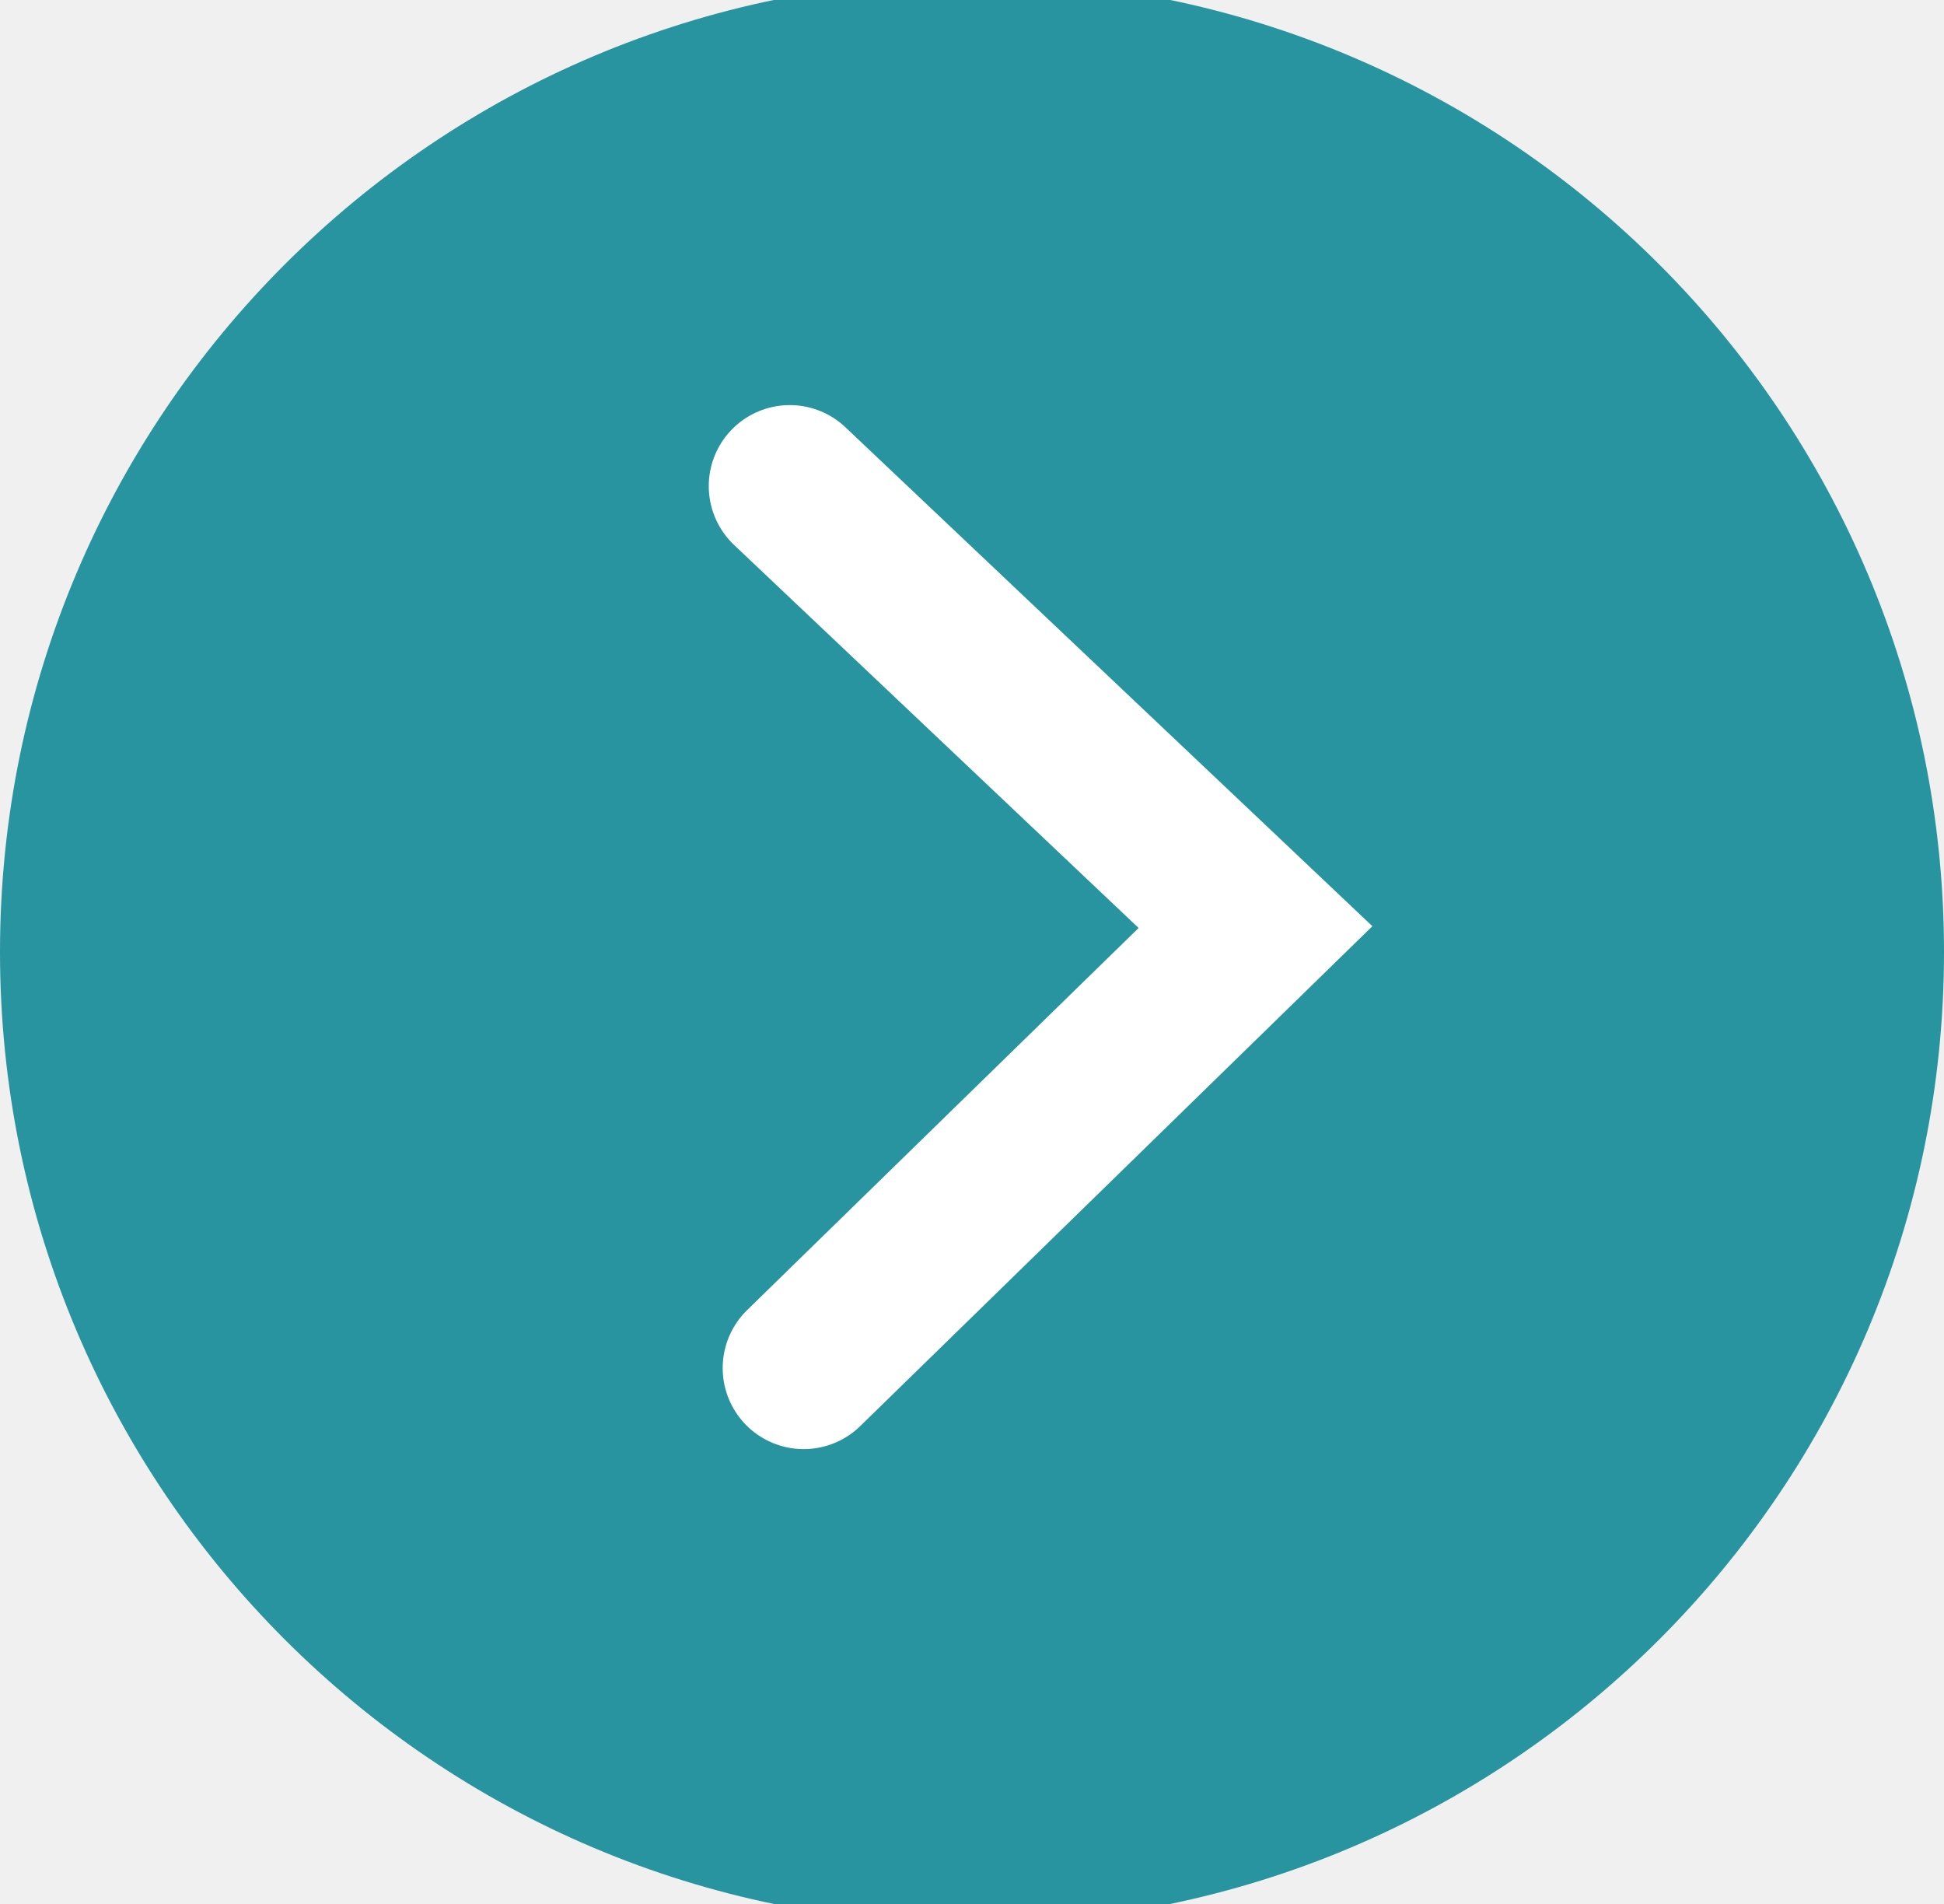
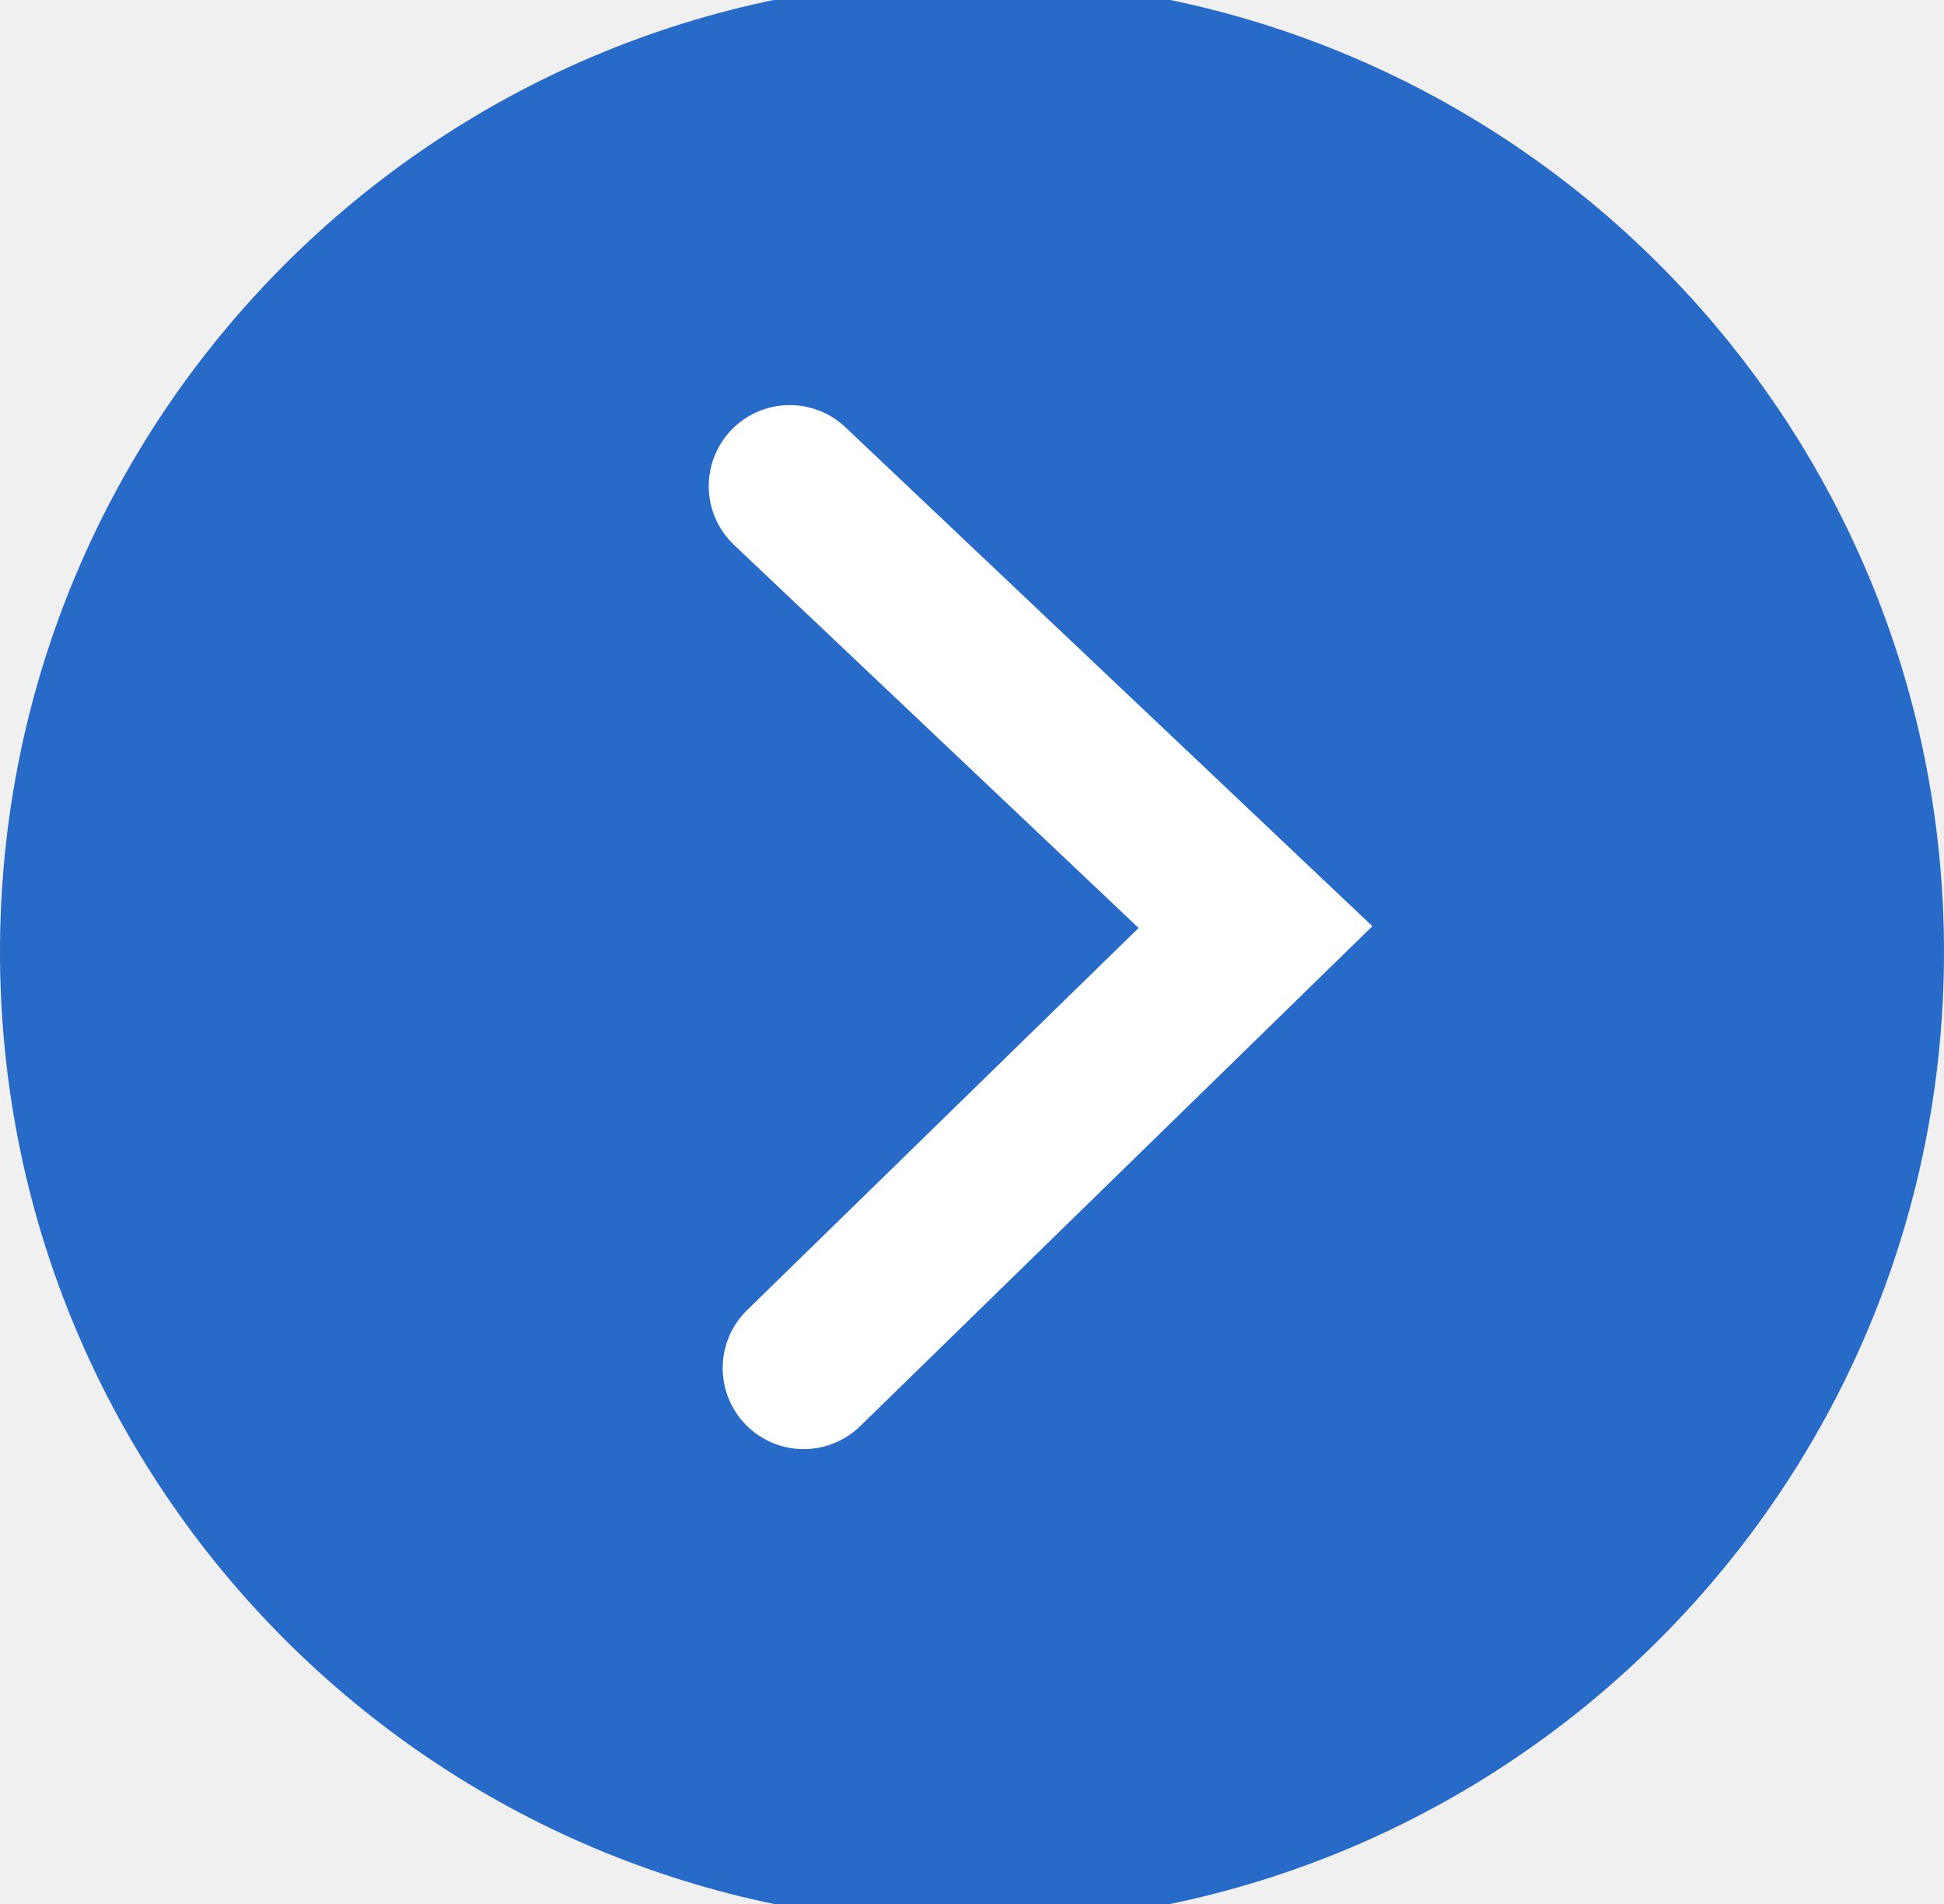
<svg xmlns="http://www.w3.org/2000/svg" version="1.1" id="Layer_1" x="0px" y="0px" width="24px" height="23.5px" viewBox="0 0 24 23.5" enable-background="new 0 0 24 23.5" xml:space="preserve">
  <g>
-     <circle fill="#27949F" cx="12" cy="11.75" r="12" />
+     <circle fill="#286AC7" cx="12" cy="11.75" r="12" />
    <g>
      <polyline fill="none" stroke="#FFFFFF" stroke-width="2" stroke-linecap="round" stroke-miterlimit="10" points="9.922,16.886     15.5,11.443 9.75,6   " />
    </g>
  </g>
</svg>
